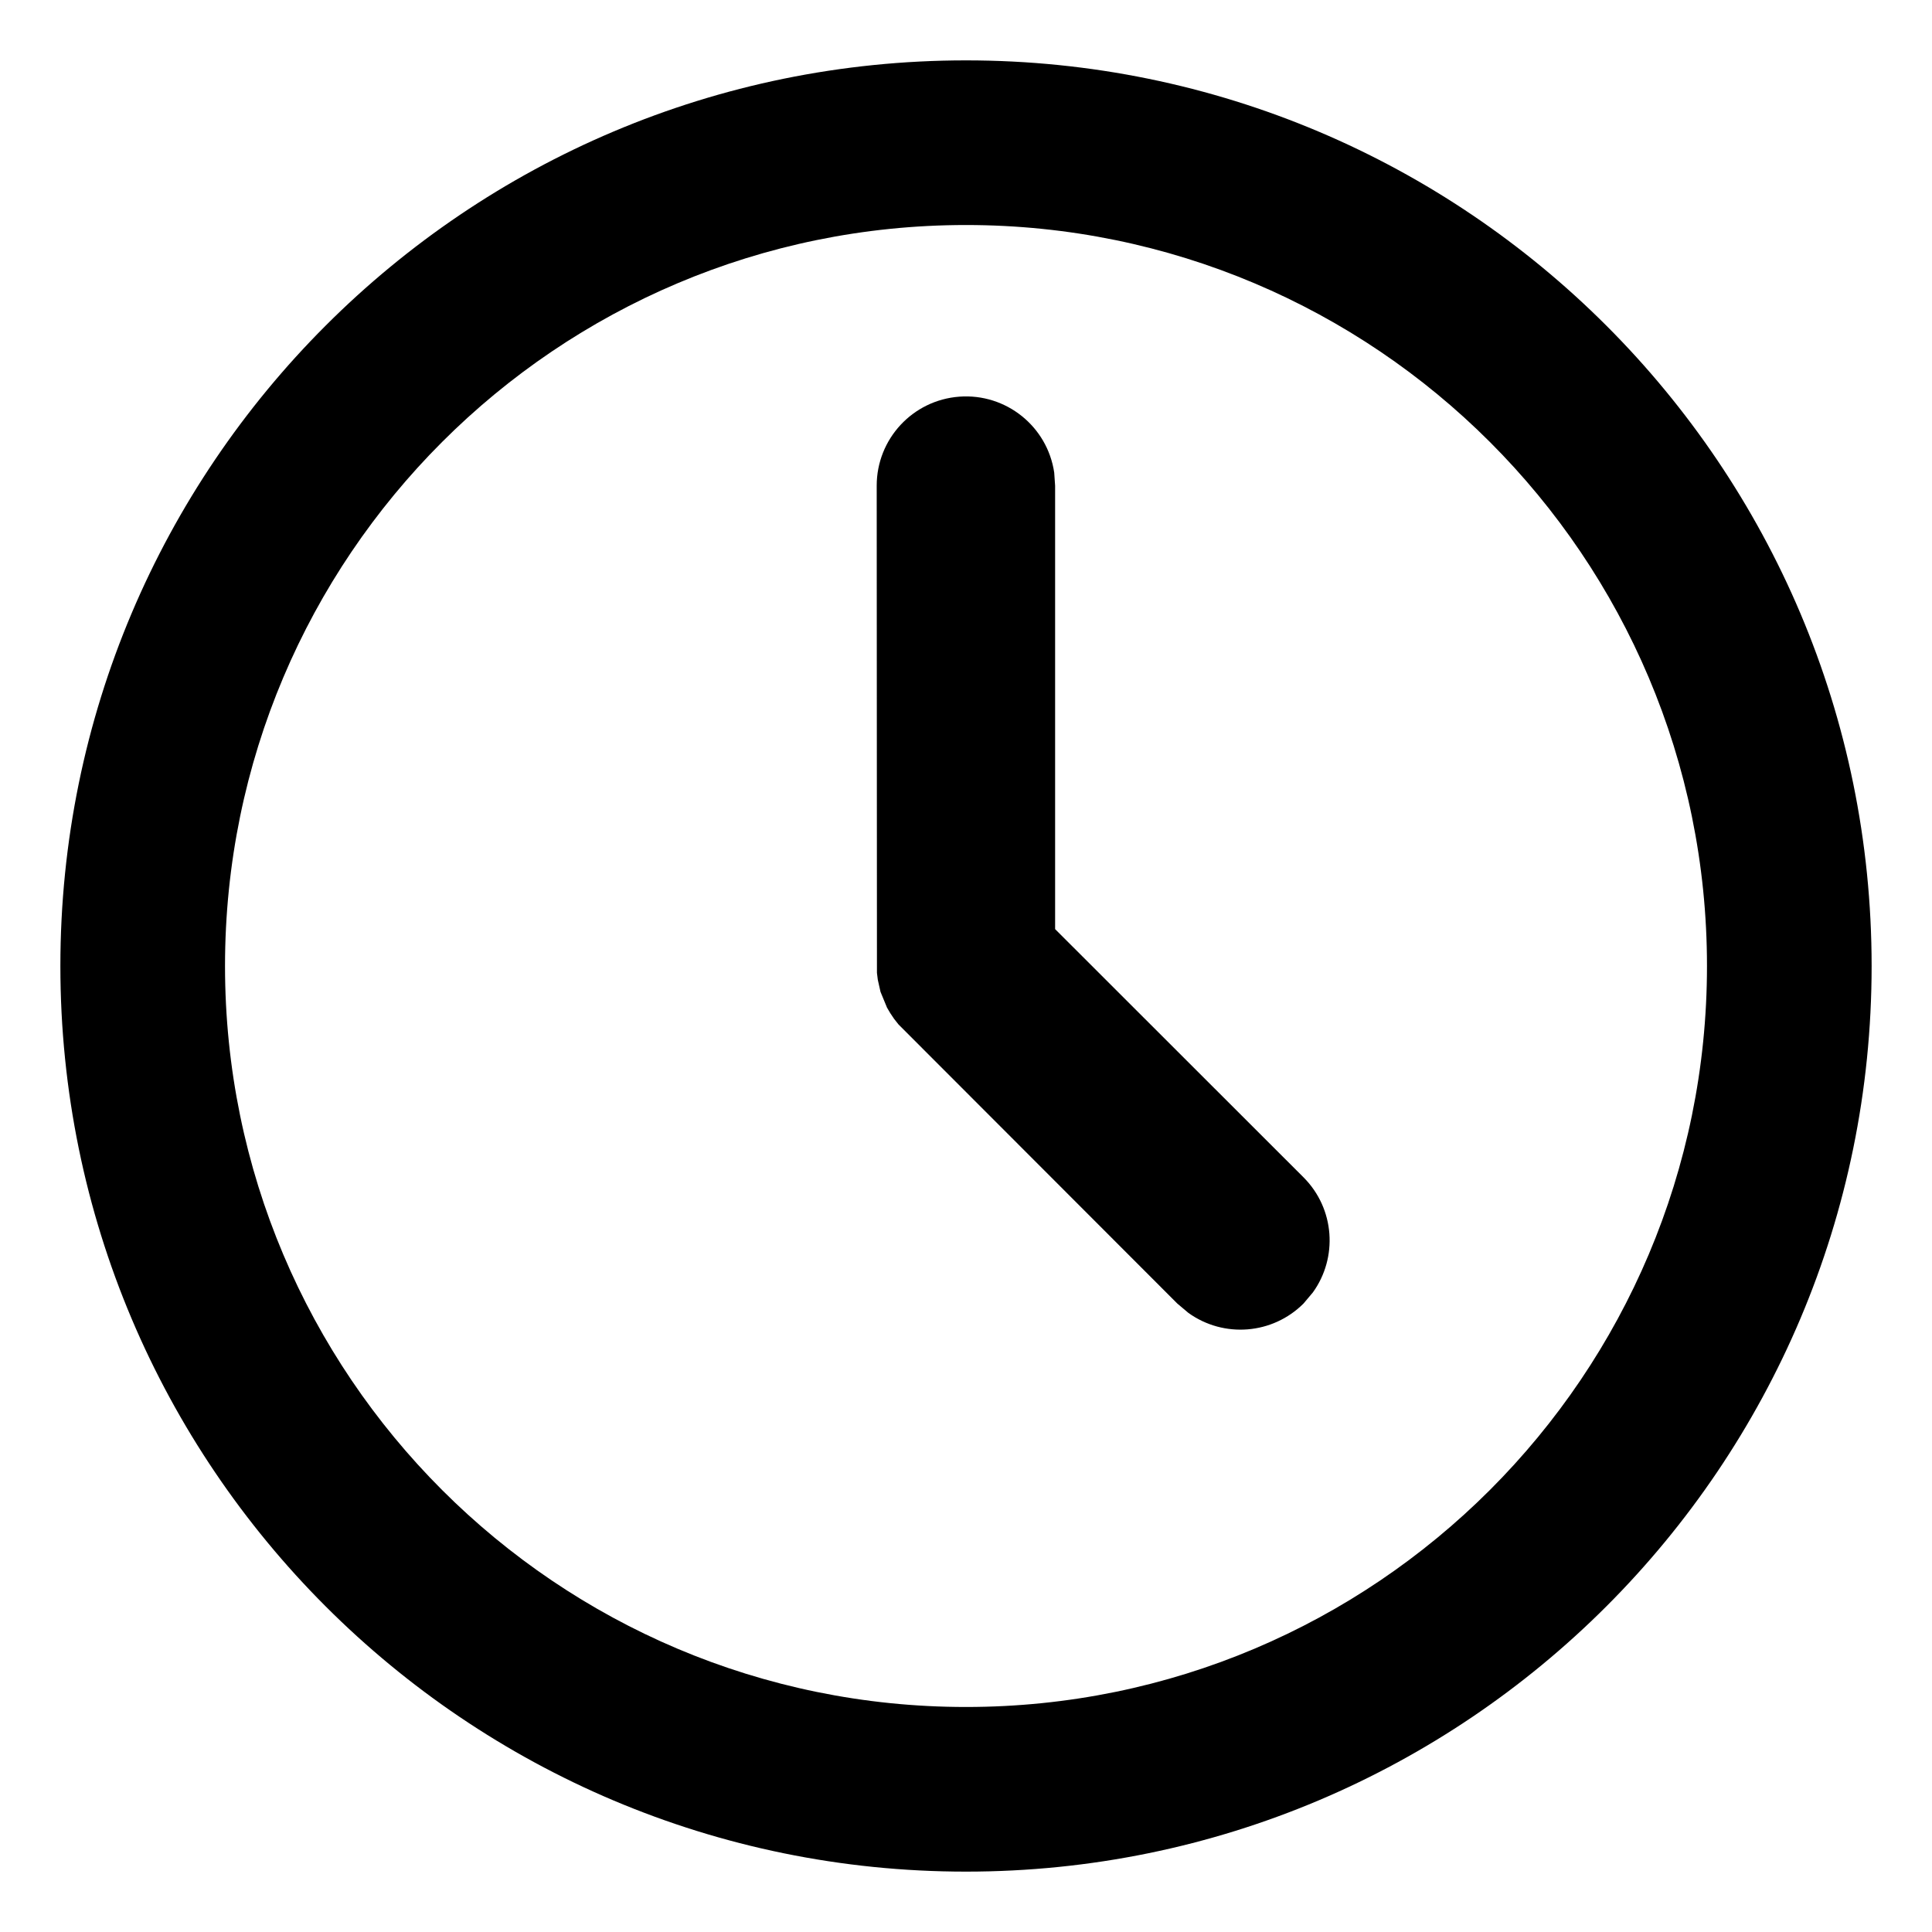
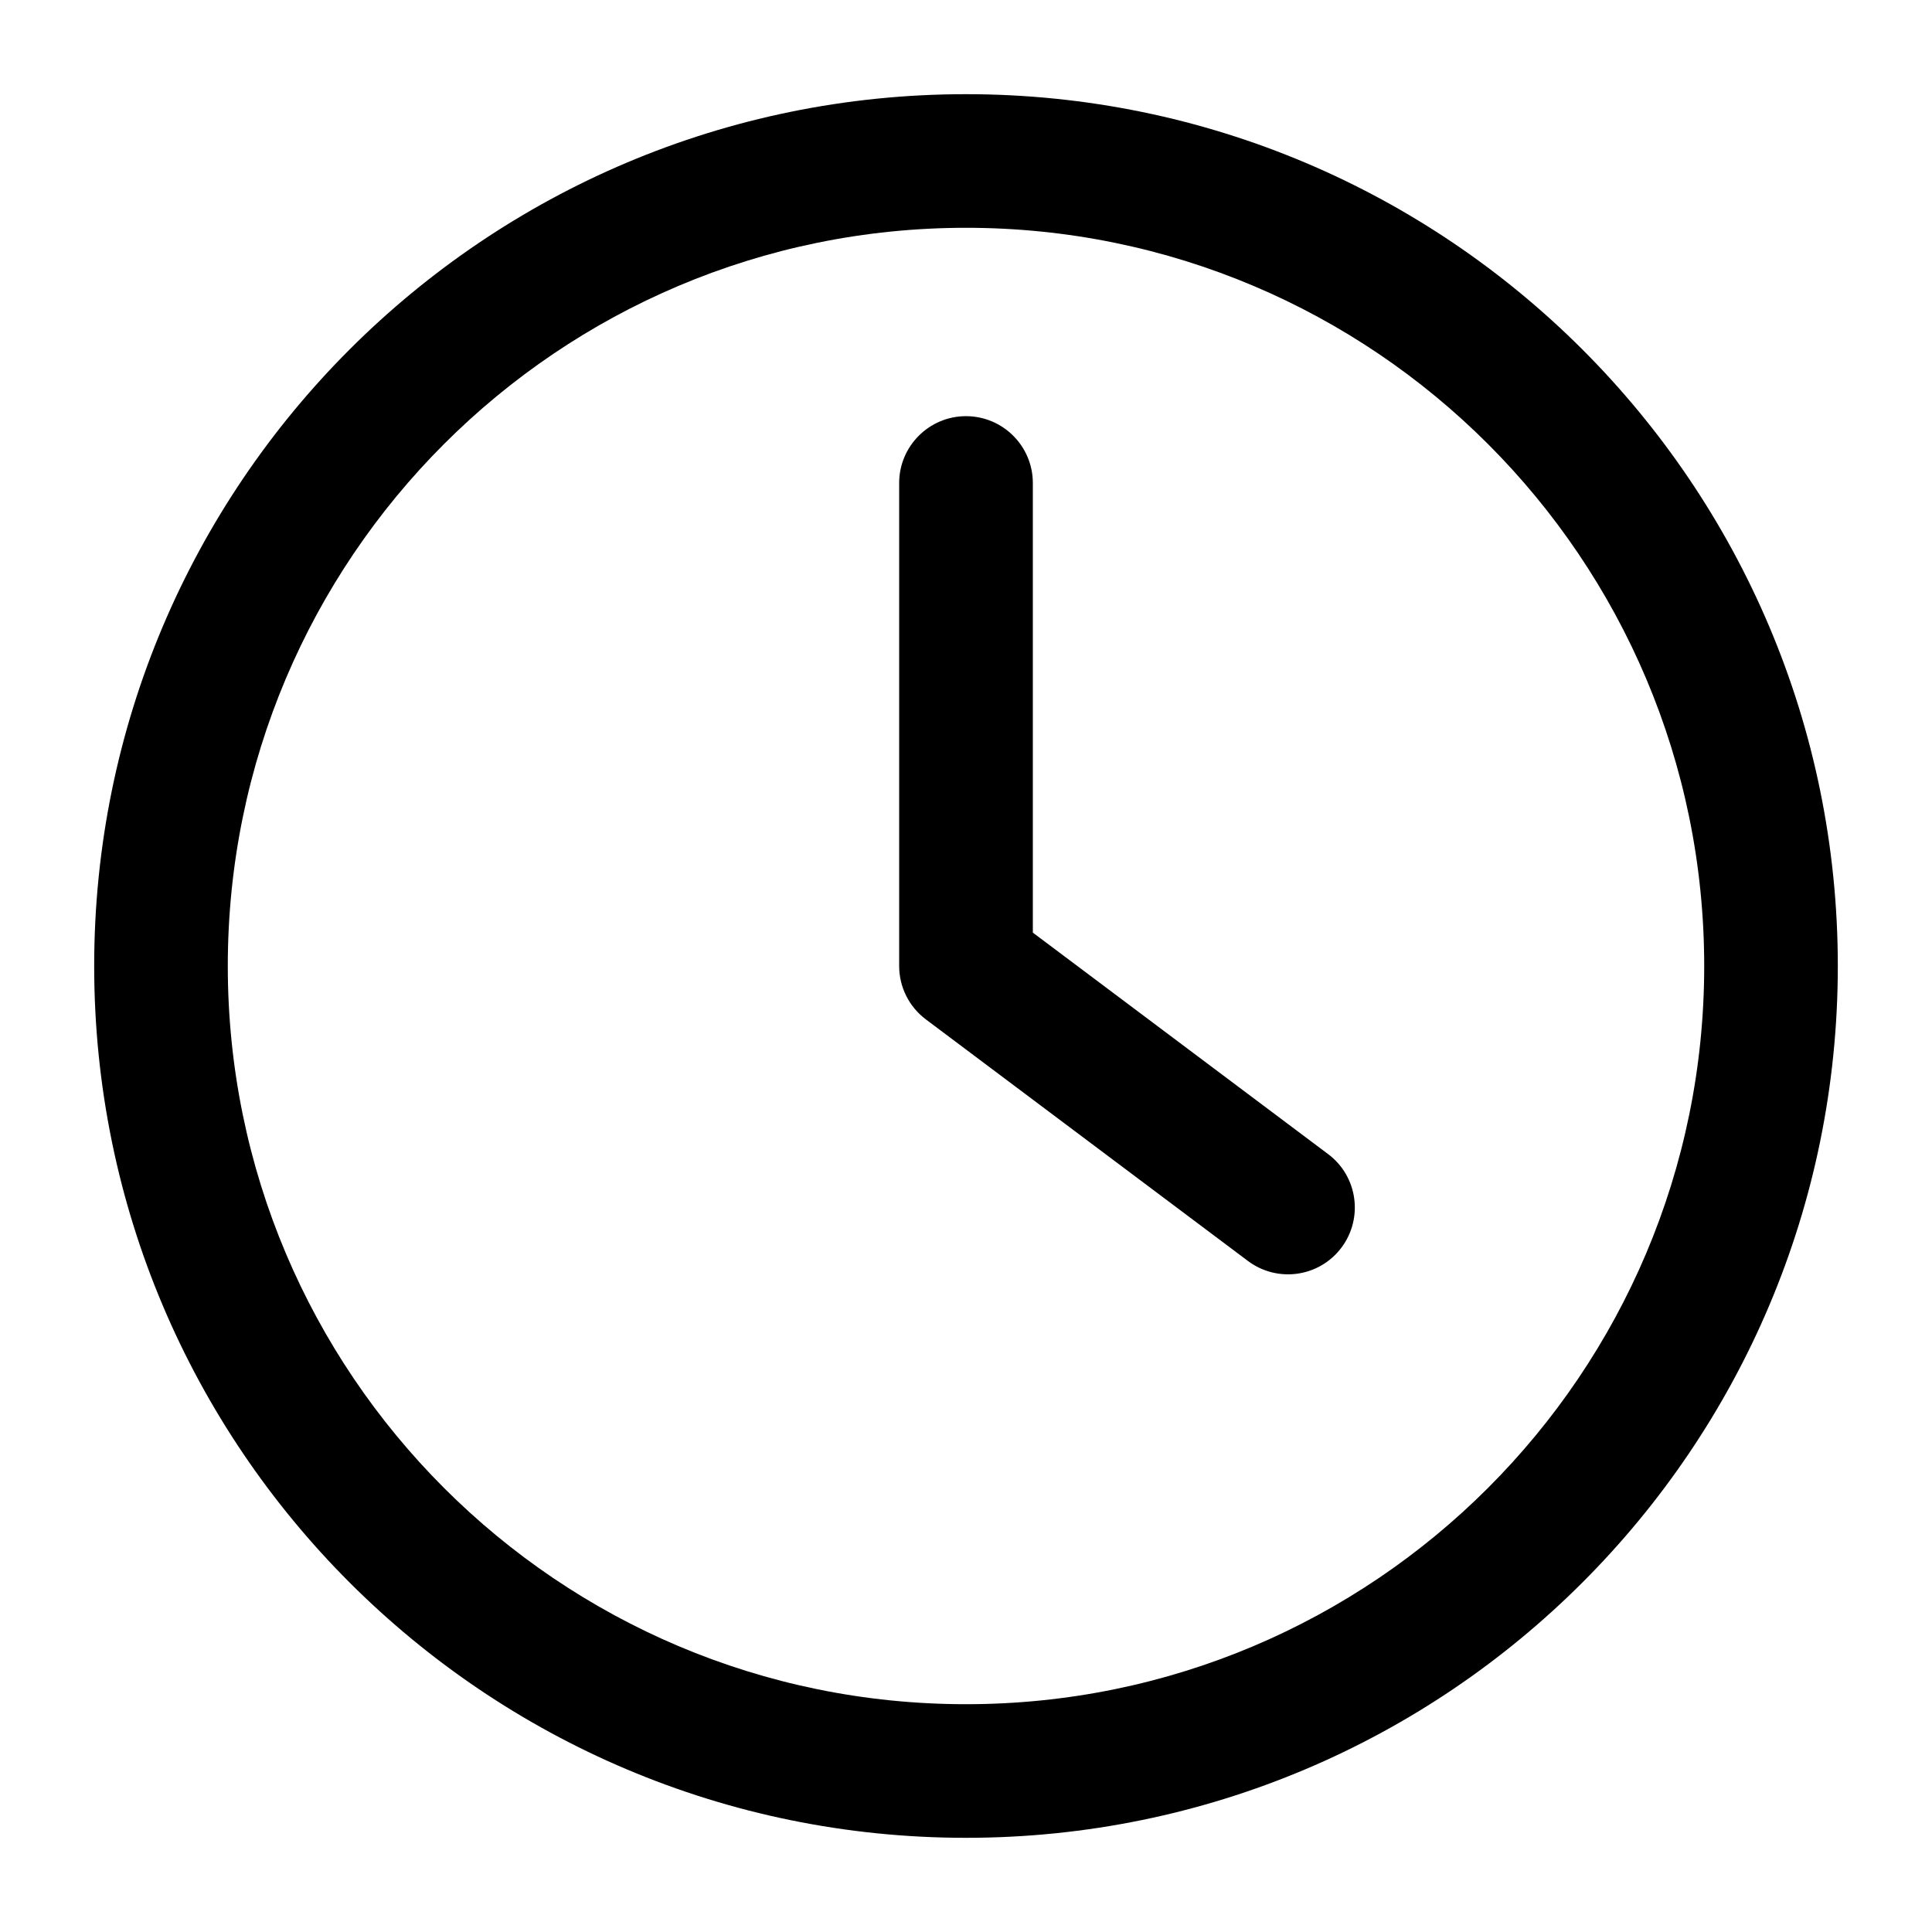
<svg xmlns="http://www.w3.org/2000/svg" width="32" height="32">
-   <path d="M16 1c8.284 0 15 6.716 15 15 0 8.284-6.716 15-15 15-8.284 0-15-6.716-15-15C1 7.716 7.716 1 16 1Zm0 2.727a12.273 12.273 0 1 0 0 24.546 12.273 12.273 0 0 0 0-24.546Zm-1.259 13.046-.049-.083-.108-.262-.045-.201-.014-.114-.004-8.068a1.478 1.478 0 0 1 2.94-.218l.015.218v7.344L21.59 19.5c.52.52.571 1.33.155 1.907l-.155.184a1.478 1.478 0 0 1-1.906.155l-.184-.155-4.618-4.623-.074-.094-.067-.1z" style="stroke-width:1.349" />
+   <path d="M16 1.56c7.975 0 14.44 6.465 14.44 14.44S23.975 30.44 16 30.44 1.56 23.975 1.56 16 8.025 1.56 16 1.56m0 2.213C9.248 3.773 3.773 9.248 3.773 16S9.248 28.227 16 28.227 28.227 22.752 28.227 16 22.752 3.773 16 3.773m0 3.12c.61 0 1.107.496 1.107 1.107v7.447l4.89 3.668c.49.366.588 1.06.222 1.549-.367.49-1.06.588-1.55.221l-5.333-4c-.279-.209-.443-.537-.443-.885V8c0-.61.496-1.107 1.107-1.107" />
</svg>
